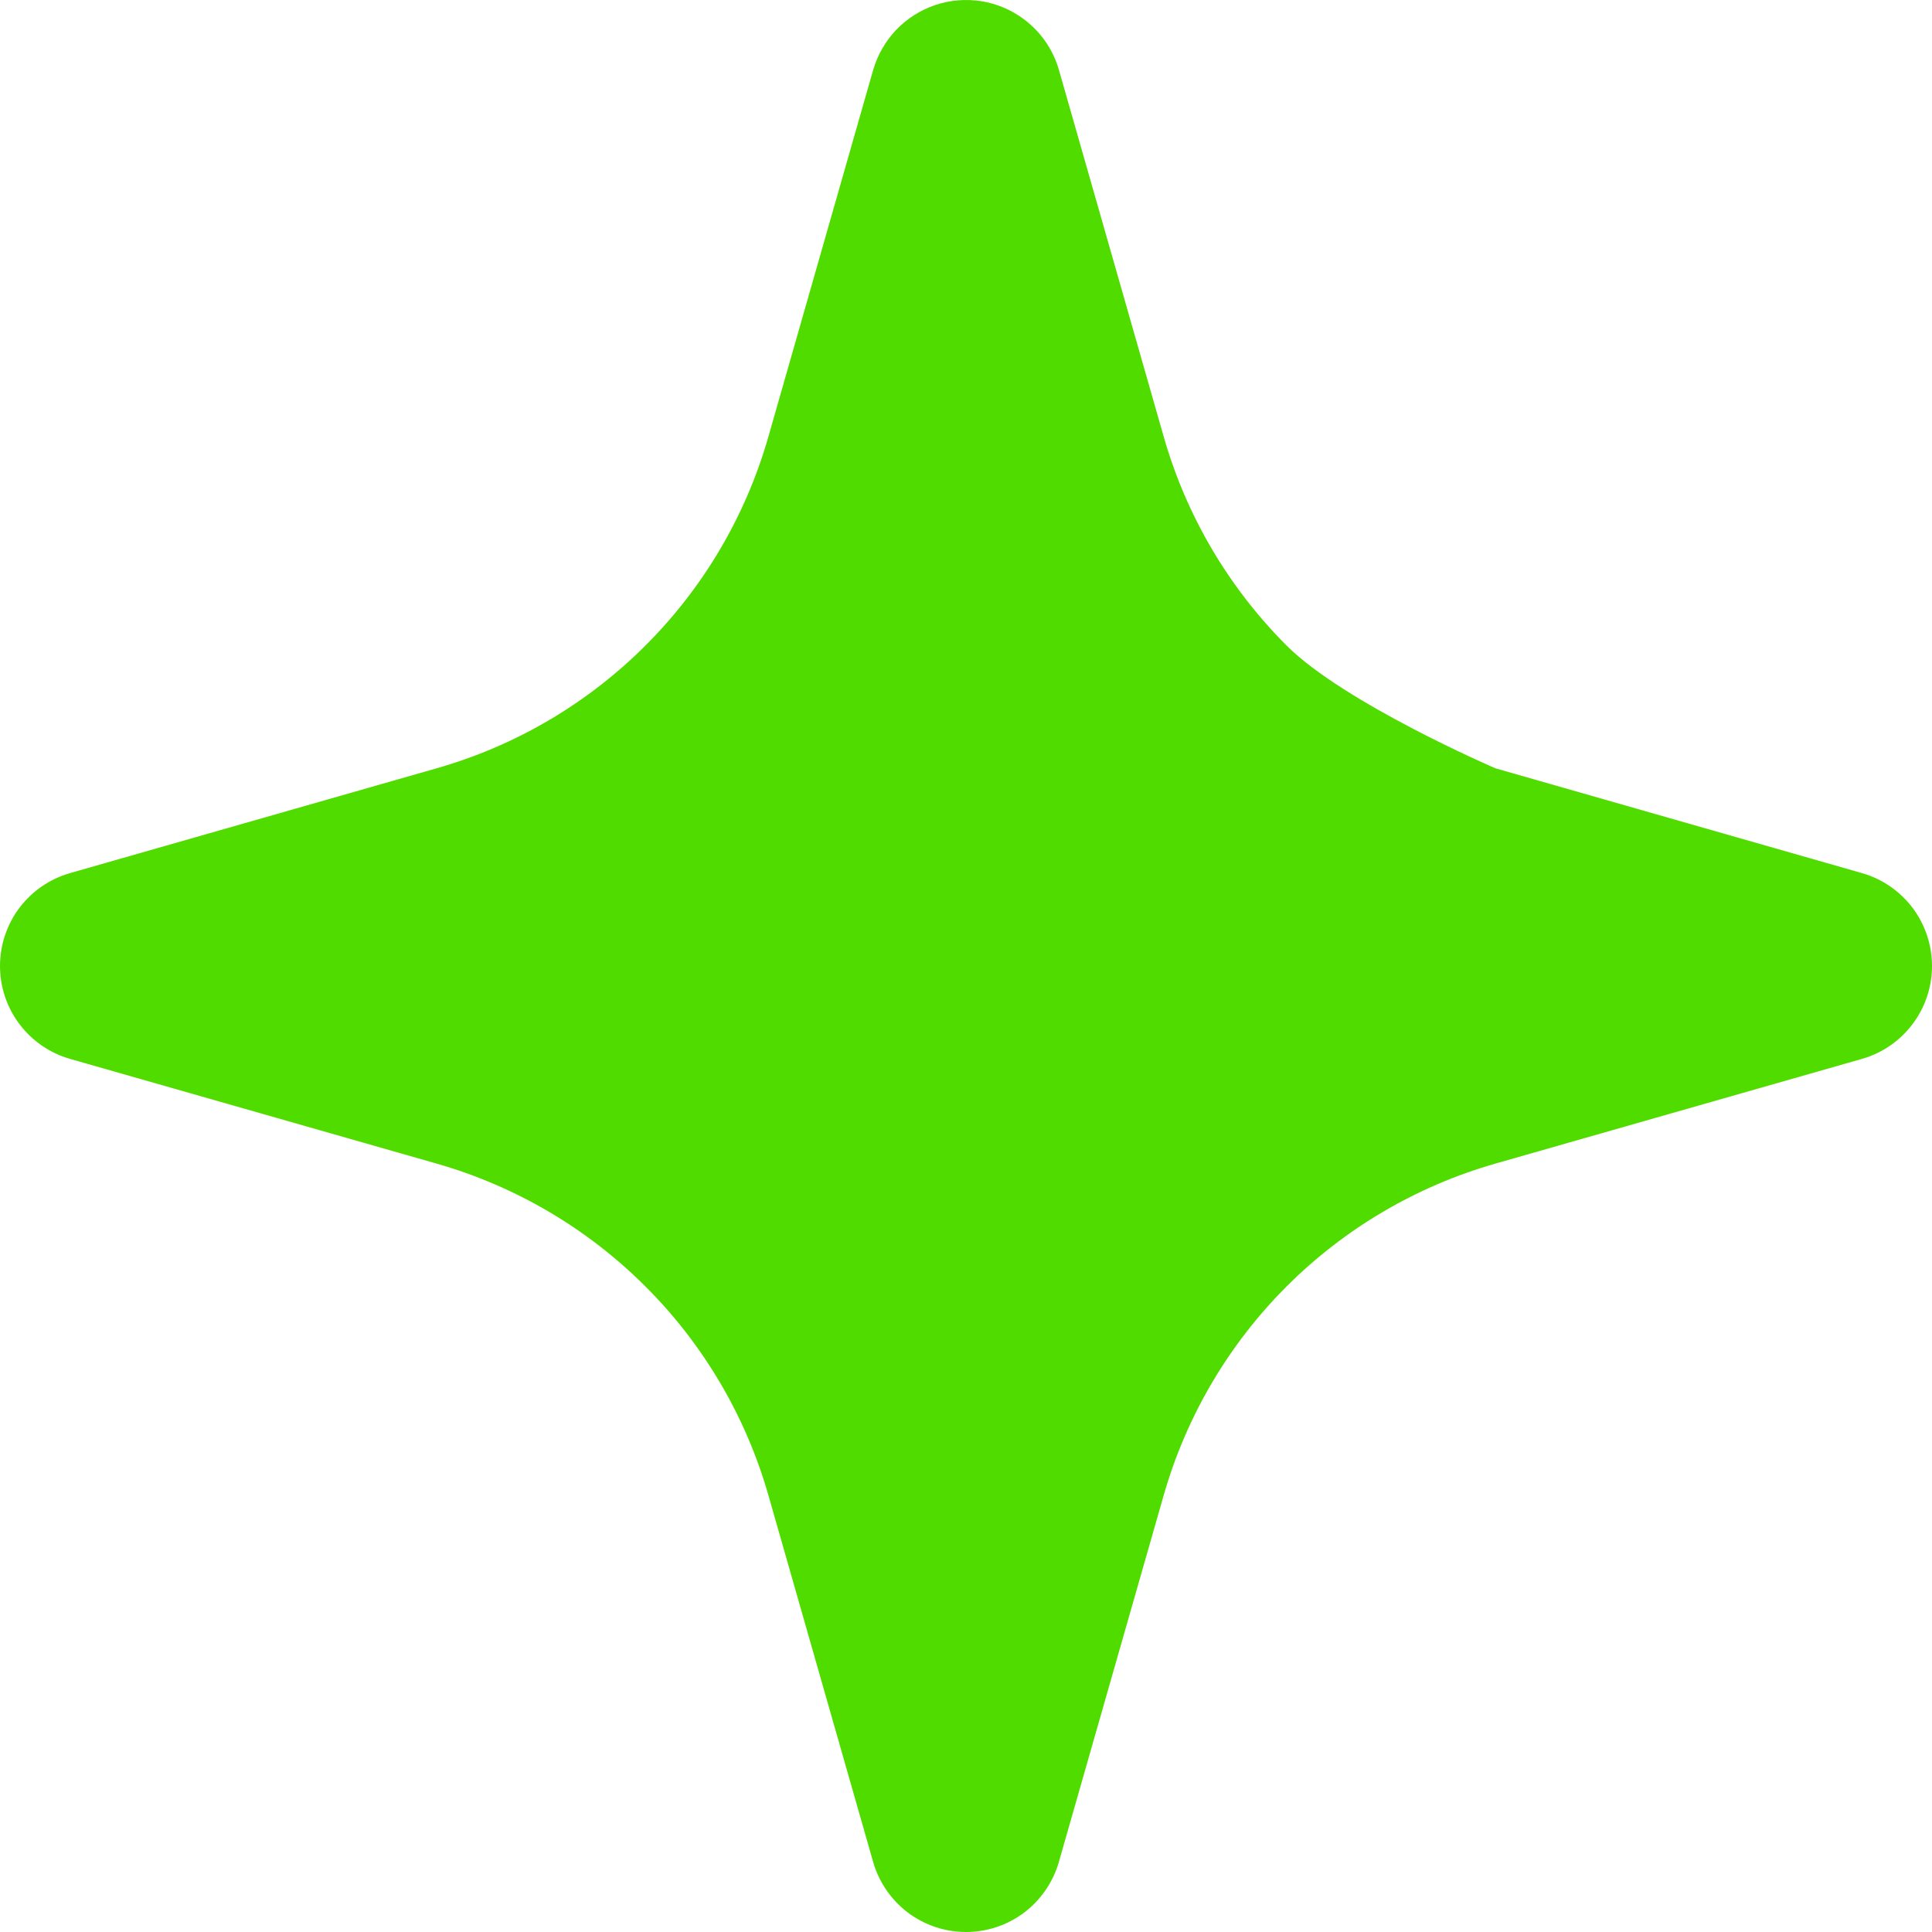
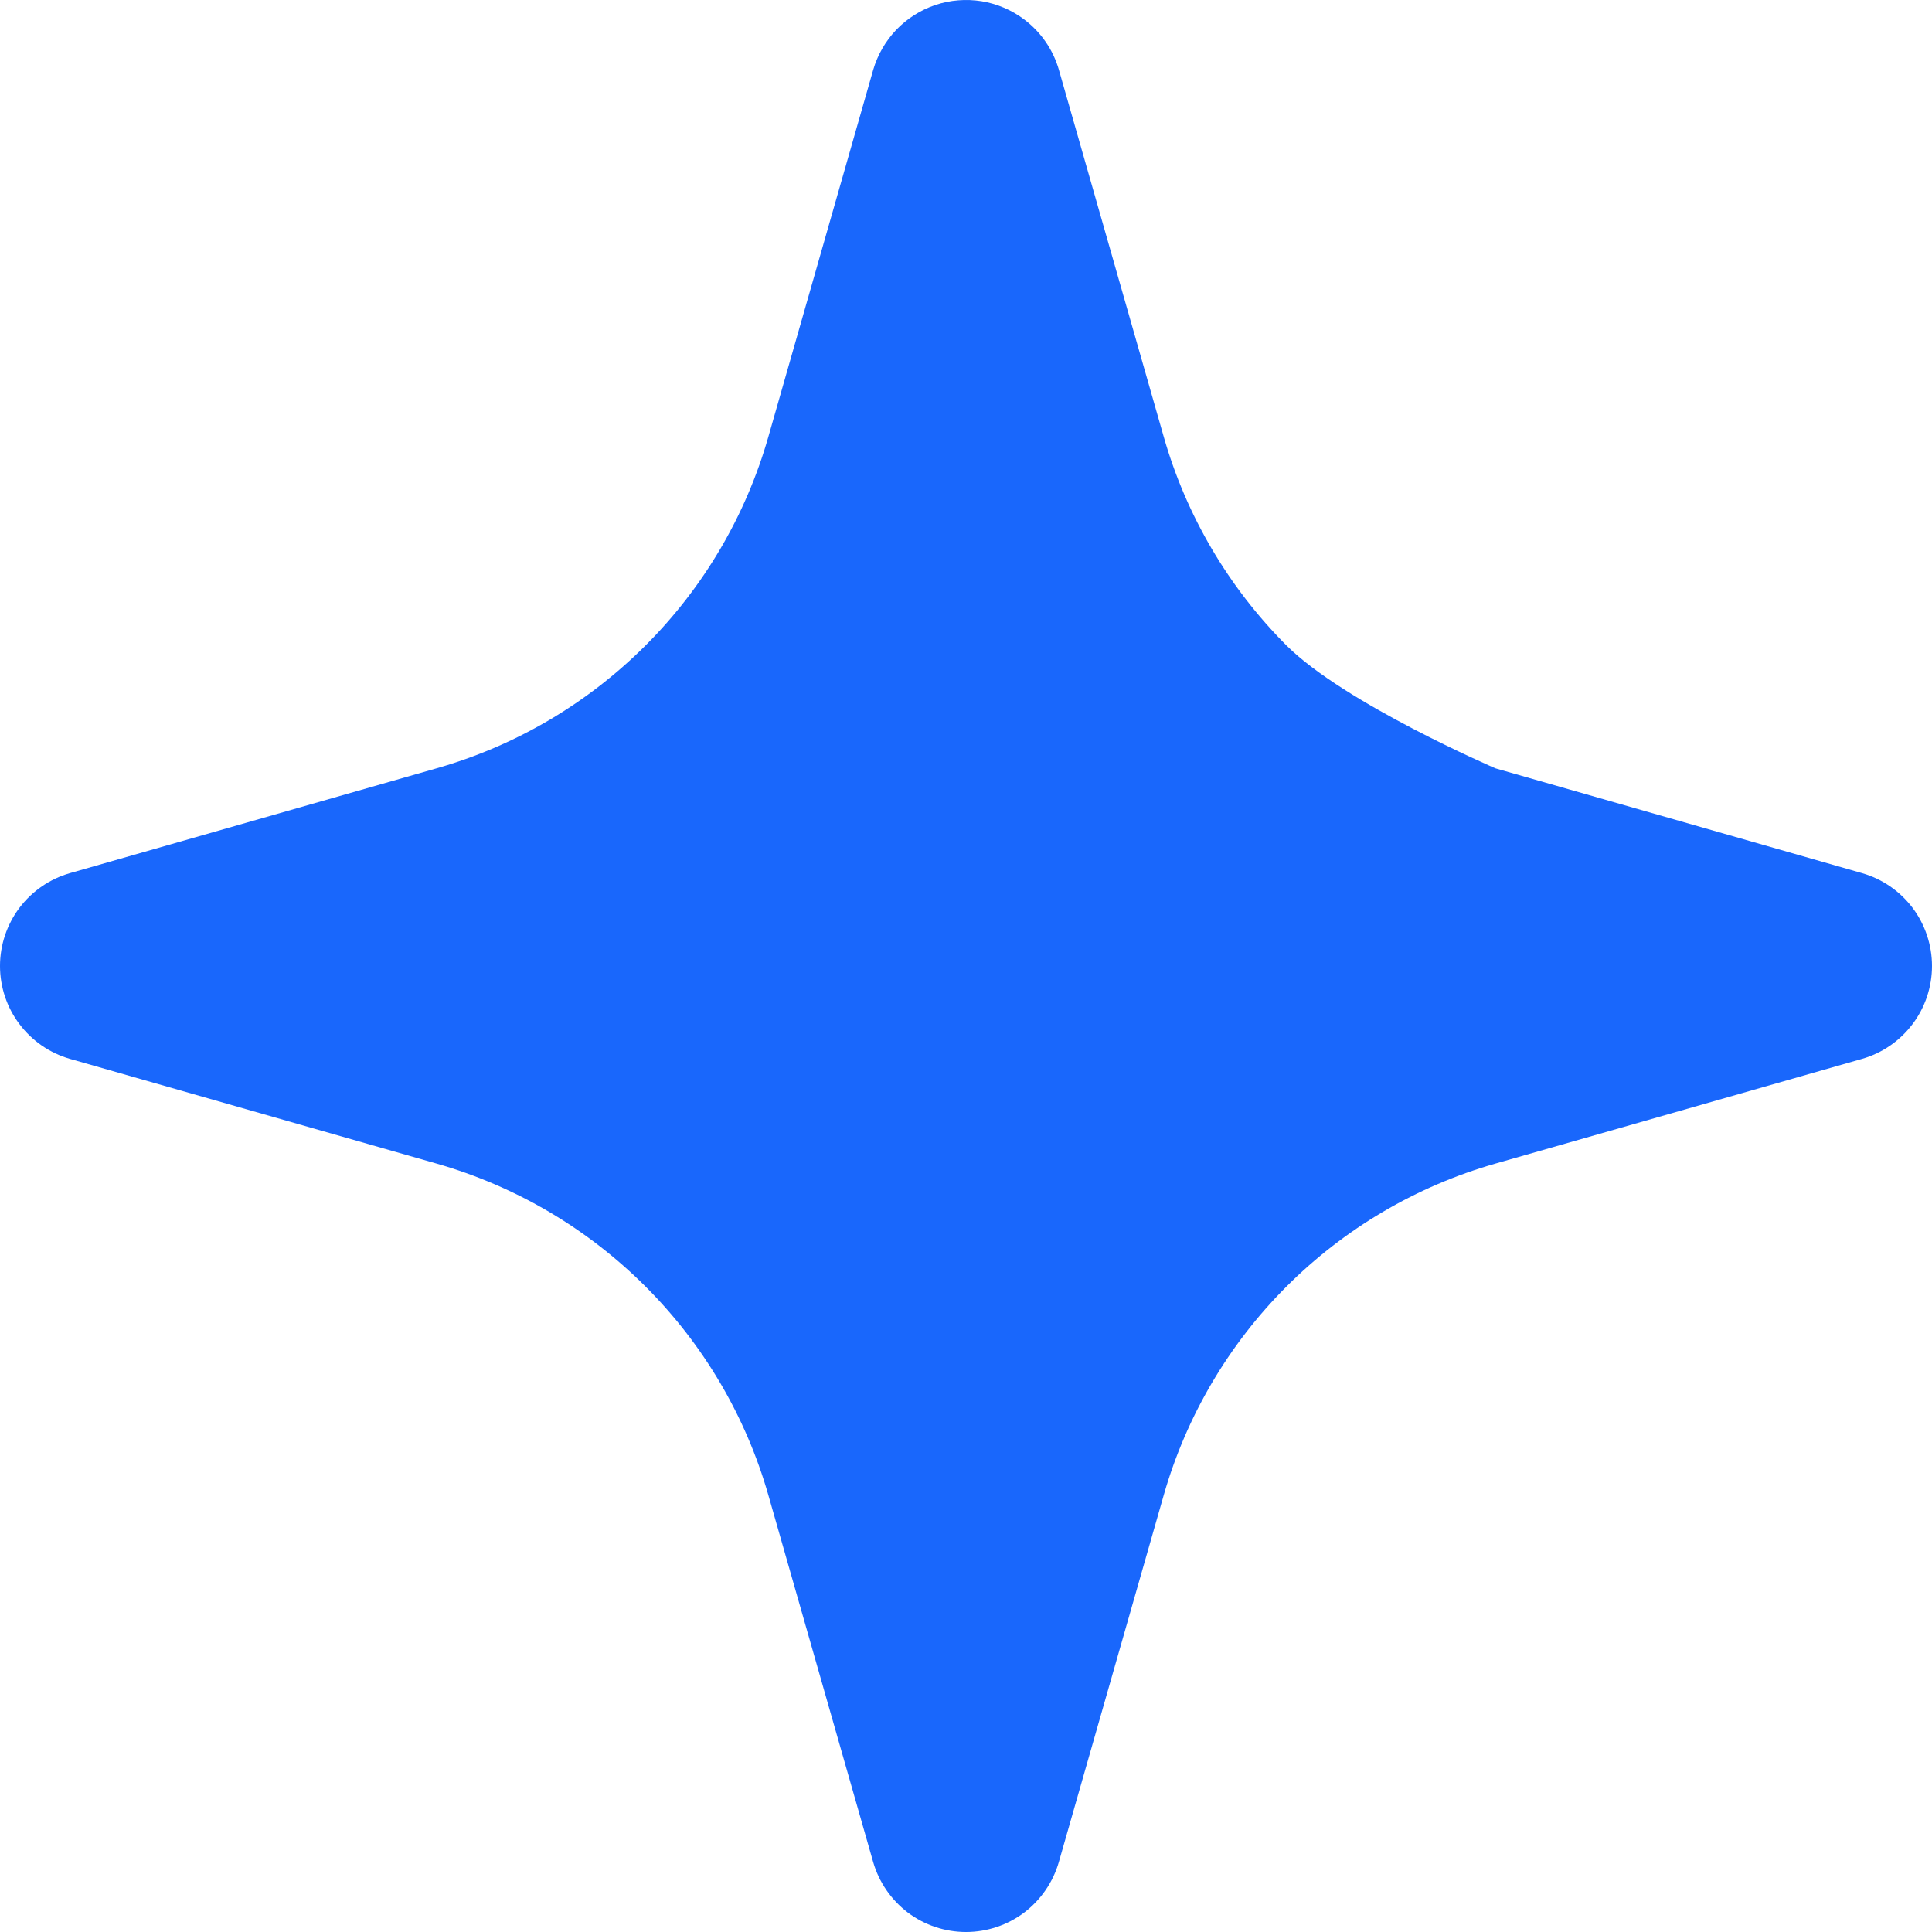
<svg xmlns="http://www.w3.org/2000/svg" width="19" height="19" viewBox="0 0 19 19" fill="none">
-   <path fill-rule="evenodd" clip-rule="evenodd" d="M10.072 0.191C9.949 0.098 9.805 0.037 9.653 0.012C9.501 -0.012 9.345 0 9.199 0.049C9.053 0.098 8.921 0.182 8.814 0.293C8.708 0.405 8.63 0.54 8.587 0.688L7.557 4.293C7.336 5.069 6.92 5.777 6.348 6.348C5.777 6.919 5.07 7.335 4.293 7.556L0.687 8.587C0.489 8.644 0.315 8.764 0.191 8.928C0.067 9.093 0 9.294 0 9.5C0 9.706 0.067 9.907 0.191 10.071C0.315 10.236 0.489 10.356 0.687 10.413L4.293 11.443C5.07 11.665 5.777 12.081 6.348 12.652C6.919 13.222 7.335 13.929 7.557 14.706L8.587 18.312C8.644 18.51 8.764 18.684 8.928 18.809C9.093 18.933 9.294 19 9.5 19C9.706 19 9.907 18.933 10.072 18.809C10.236 18.684 10.356 18.51 10.413 18.312L11.444 14.706C11.666 13.929 12.082 13.222 12.652 12.652C13.223 12.081 13.93 11.665 14.707 11.443L18.313 10.413C18.511 10.356 18.685 10.236 18.809 10.071C18.933 9.907 19 9.706 19 9.5C19 9.294 18.933 9.093 18.809 8.928C18.685 8.764 18.511 8.644 18.313 8.587L14.707 7.556C14.707 7.556 13.224 6.918 12.652 6.348C12.081 5.776 11.665 5.069 11.444 4.293L10.414 0.688C10.357 0.489 10.237 0.315 10.072 0.191Z" fill="#51DC00" />
+   <path fill-rule="evenodd" clip-rule="evenodd" d="M10.072 0.191C9.949 0.098 9.805 0.037 9.653 0.012C9.501 -0.012 9.345 0 9.199 0.049C9.053 0.098 8.921 0.182 8.814 0.293C8.708 0.405 8.63 0.54 8.587 0.688L7.557 4.293C7.336 5.069 6.92 5.777 6.348 6.348C5.777 6.919 5.07 7.335 4.293 7.556L0.687 8.587C0.489 8.644 0.315 8.764 0.191 8.928C0.067 9.093 0 9.294 0 9.5C0 9.706 0.067 9.907 0.191 10.071C0.315 10.236 0.489 10.356 0.687 10.413L4.293 11.443C5.07 11.665 5.777 12.081 6.348 12.652C6.919 13.222 7.335 13.929 7.557 14.706L8.587 18.312C8.644 18.51 8.764 18.684 8.928 18.809C9.093 18.933 9.294 19 9.5 19C9.706 19 9.907 18.933 10.072 18.809C10.236 18.684 10.356 18.51 10.413 18.312L11.444 14.706C11.666 13.929 12.082 13.222 12.652 12.652C13.223 12.081 13.93 11.665 14.707 11.443L18.313 10.413C18.511 10.356 18.685 10.236 18.809 10.071C18.933 9.907 19 9.706 19 9.5C19 9.294 18.933 9.093 18.809 8.928C18.685 8.764 18.511 8.644 18.313 8.587L14.707 7.556C14.707 7.556 13.224 6.918 12.652 6.348C12.081 5.776 11.665 5.069 11.444 4.293L10.414 0.688C10.357 0.489 10.237 0.315 10.072 0.191Z" fill="#1967FC" />
</svg>
